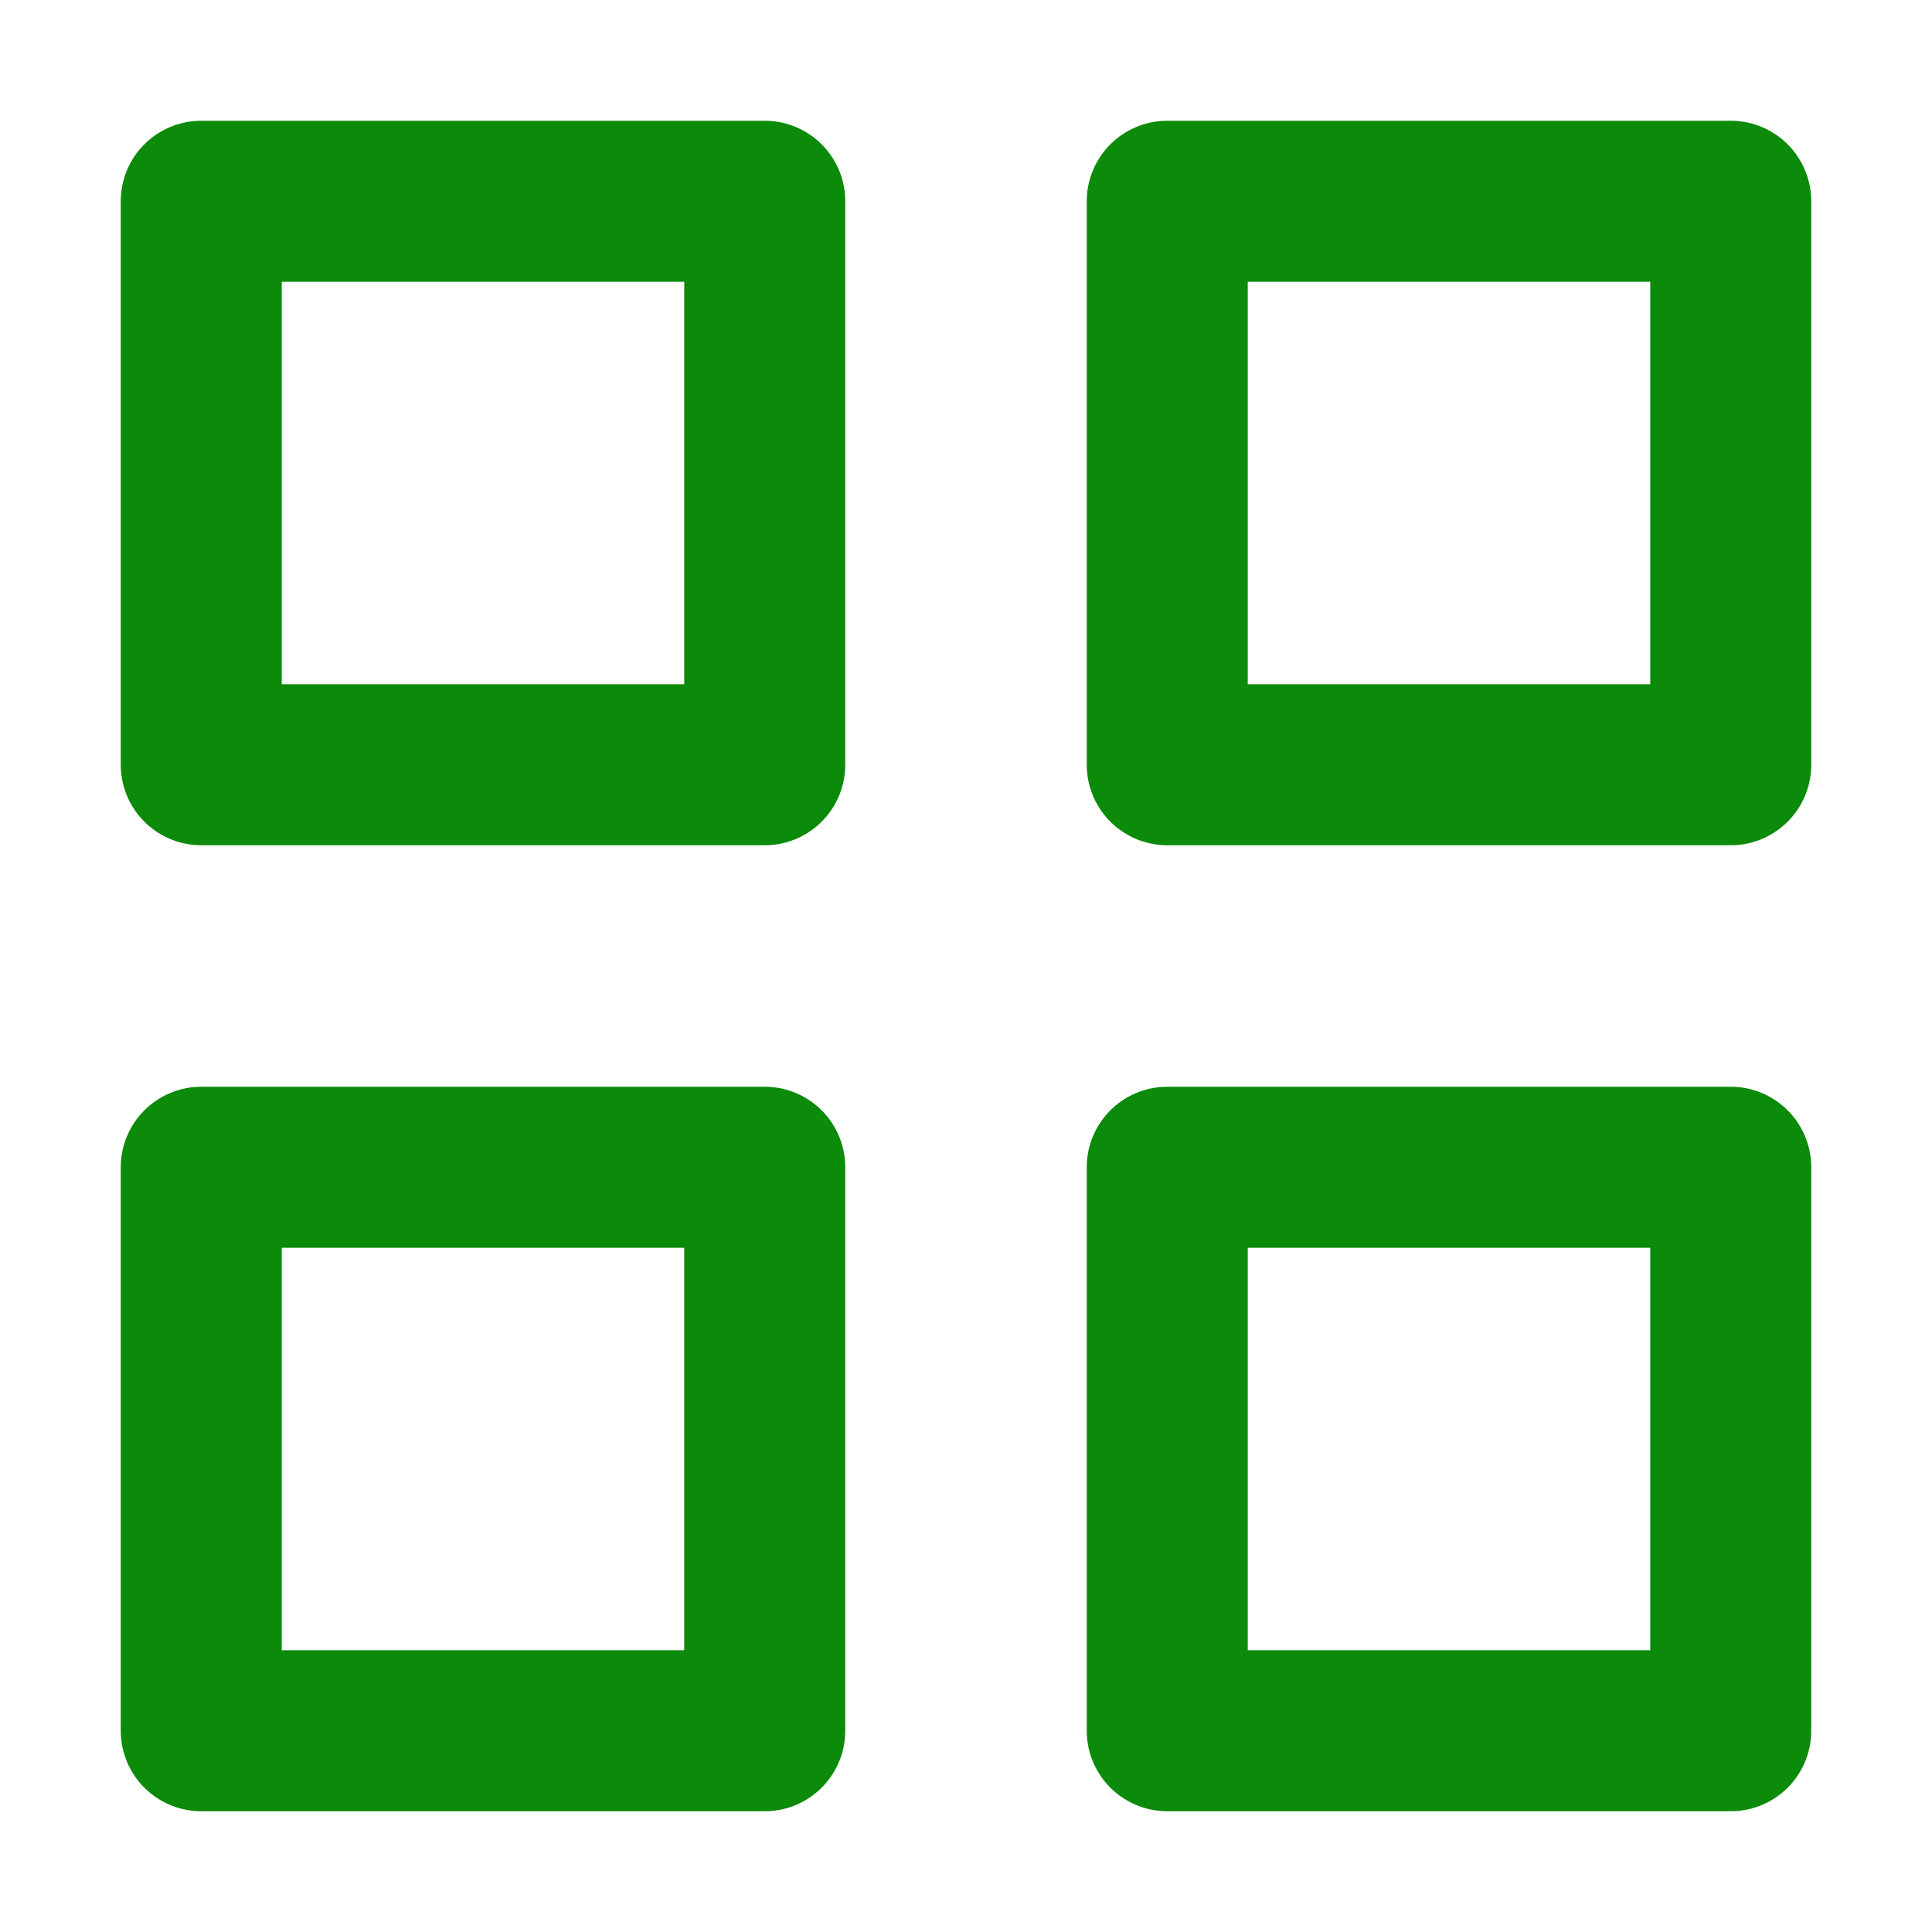
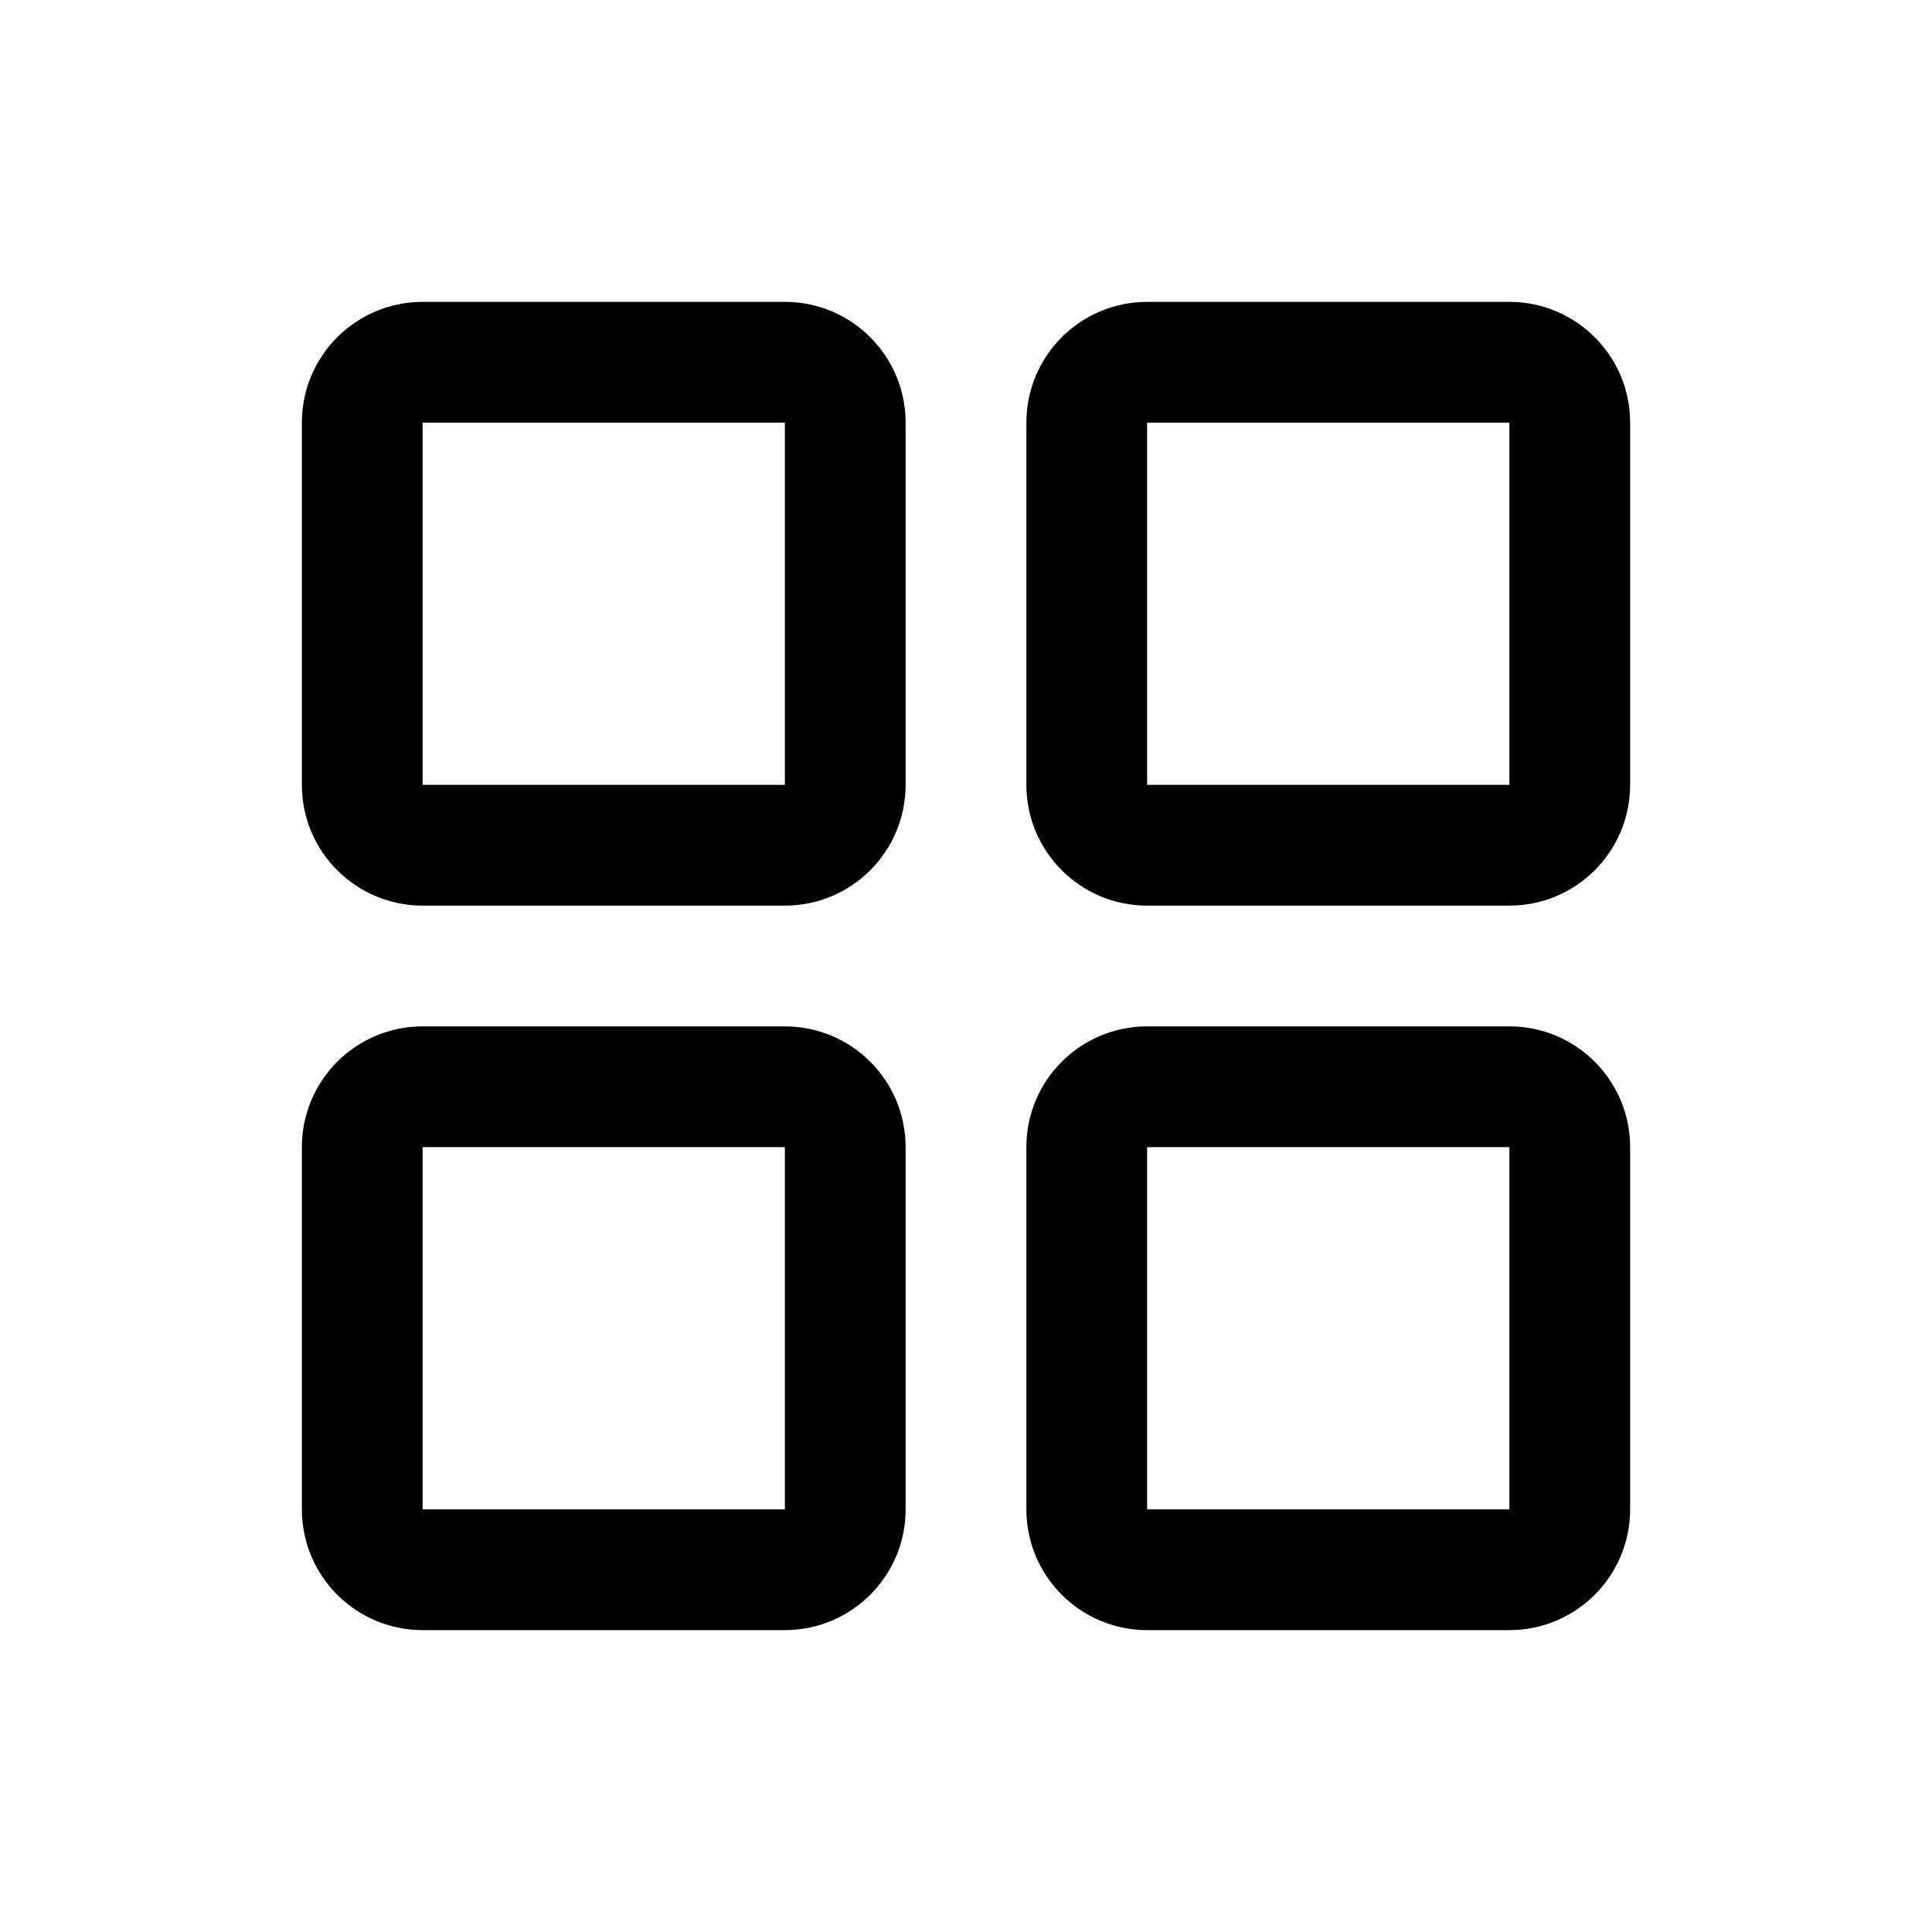
- <svg xmlns="http://www.w3.org/2000/svg" width="800px" height="800px" viewBox="0 0 24 24" fill="#399726" stroke="#399726">
-   <g id="SVGRepo_bgCarrier" stroke-width="0" />
-   <g id="SVGRepo_tracerCarrier" stroke-linecap="round" stroke-linejoin="round" />
-   <g id="SVGRepo_iconCarrier">
-     <g id="Complete">
-       <g id="grid">
-         <g>
-           <rect fill="none" height="7" stroke="#0c8a0a" stroke-linecap="round" stroke-linejoin="round" stroke-width="2" width="7" x="14.5" y="2.5" />
-           <rect fill="none" height="7" stroke="#0c8a0a" stroke-linecap="round" stroke-linejoin="round" stroke-width="2" width="7" x="14.5" y="14.5" />
-           <rect fill="none" height="7" stroke="#0c8a0a" stroke-linecap="round" stroke-linejoin="round" stroke-width="2" width="7" x="2.5" y="2.5" />
-           <rect fill="none" height="7" stroke="#0c8a0a" stroke-linecap="round" stroke-linejoin="round" stroke-width="2" width="7" x="2.5" y="14.5" />
-         </g>
-       </g>
-     </g>
-   </g>
+ <svg xmlns="http://www.w3.org/2000/svg" width="32" height="32" fill="#000000" viewBox="0 0 256 256">
+   <path d="M104,40H56A16,16,0,0,0,40,56v48a16,16,0,0,0,16,16h48a16,16,0,0,0,16-16V56A16,16,0,0,0,104,40Zm0,64H56V56h48v48Zm96-64H152a16,16,0,0,0-16,16v48a16,16,0,0,0,16,16h48a16,16,0,0,0,16-16V56A16,16,0,0,0,200,40Zm0,64H152V56h48v48Zm-96,32H56a16,16,0,0,0-16,16v48a16,16,0,0,0,16,16h48a16,16,0,0,0,16-16V152A16,16,0,0,0,104,136Zm0,64H56V152h48v48Zm96-64H152a16,16,0,0,0-16,16v48a16,16,0,0,0,16,16h48a16,16,0,0,0,16-16V152A16,16,0,0,0,200,136Zm0,64H152V152h48v48Z" />
</svg>
